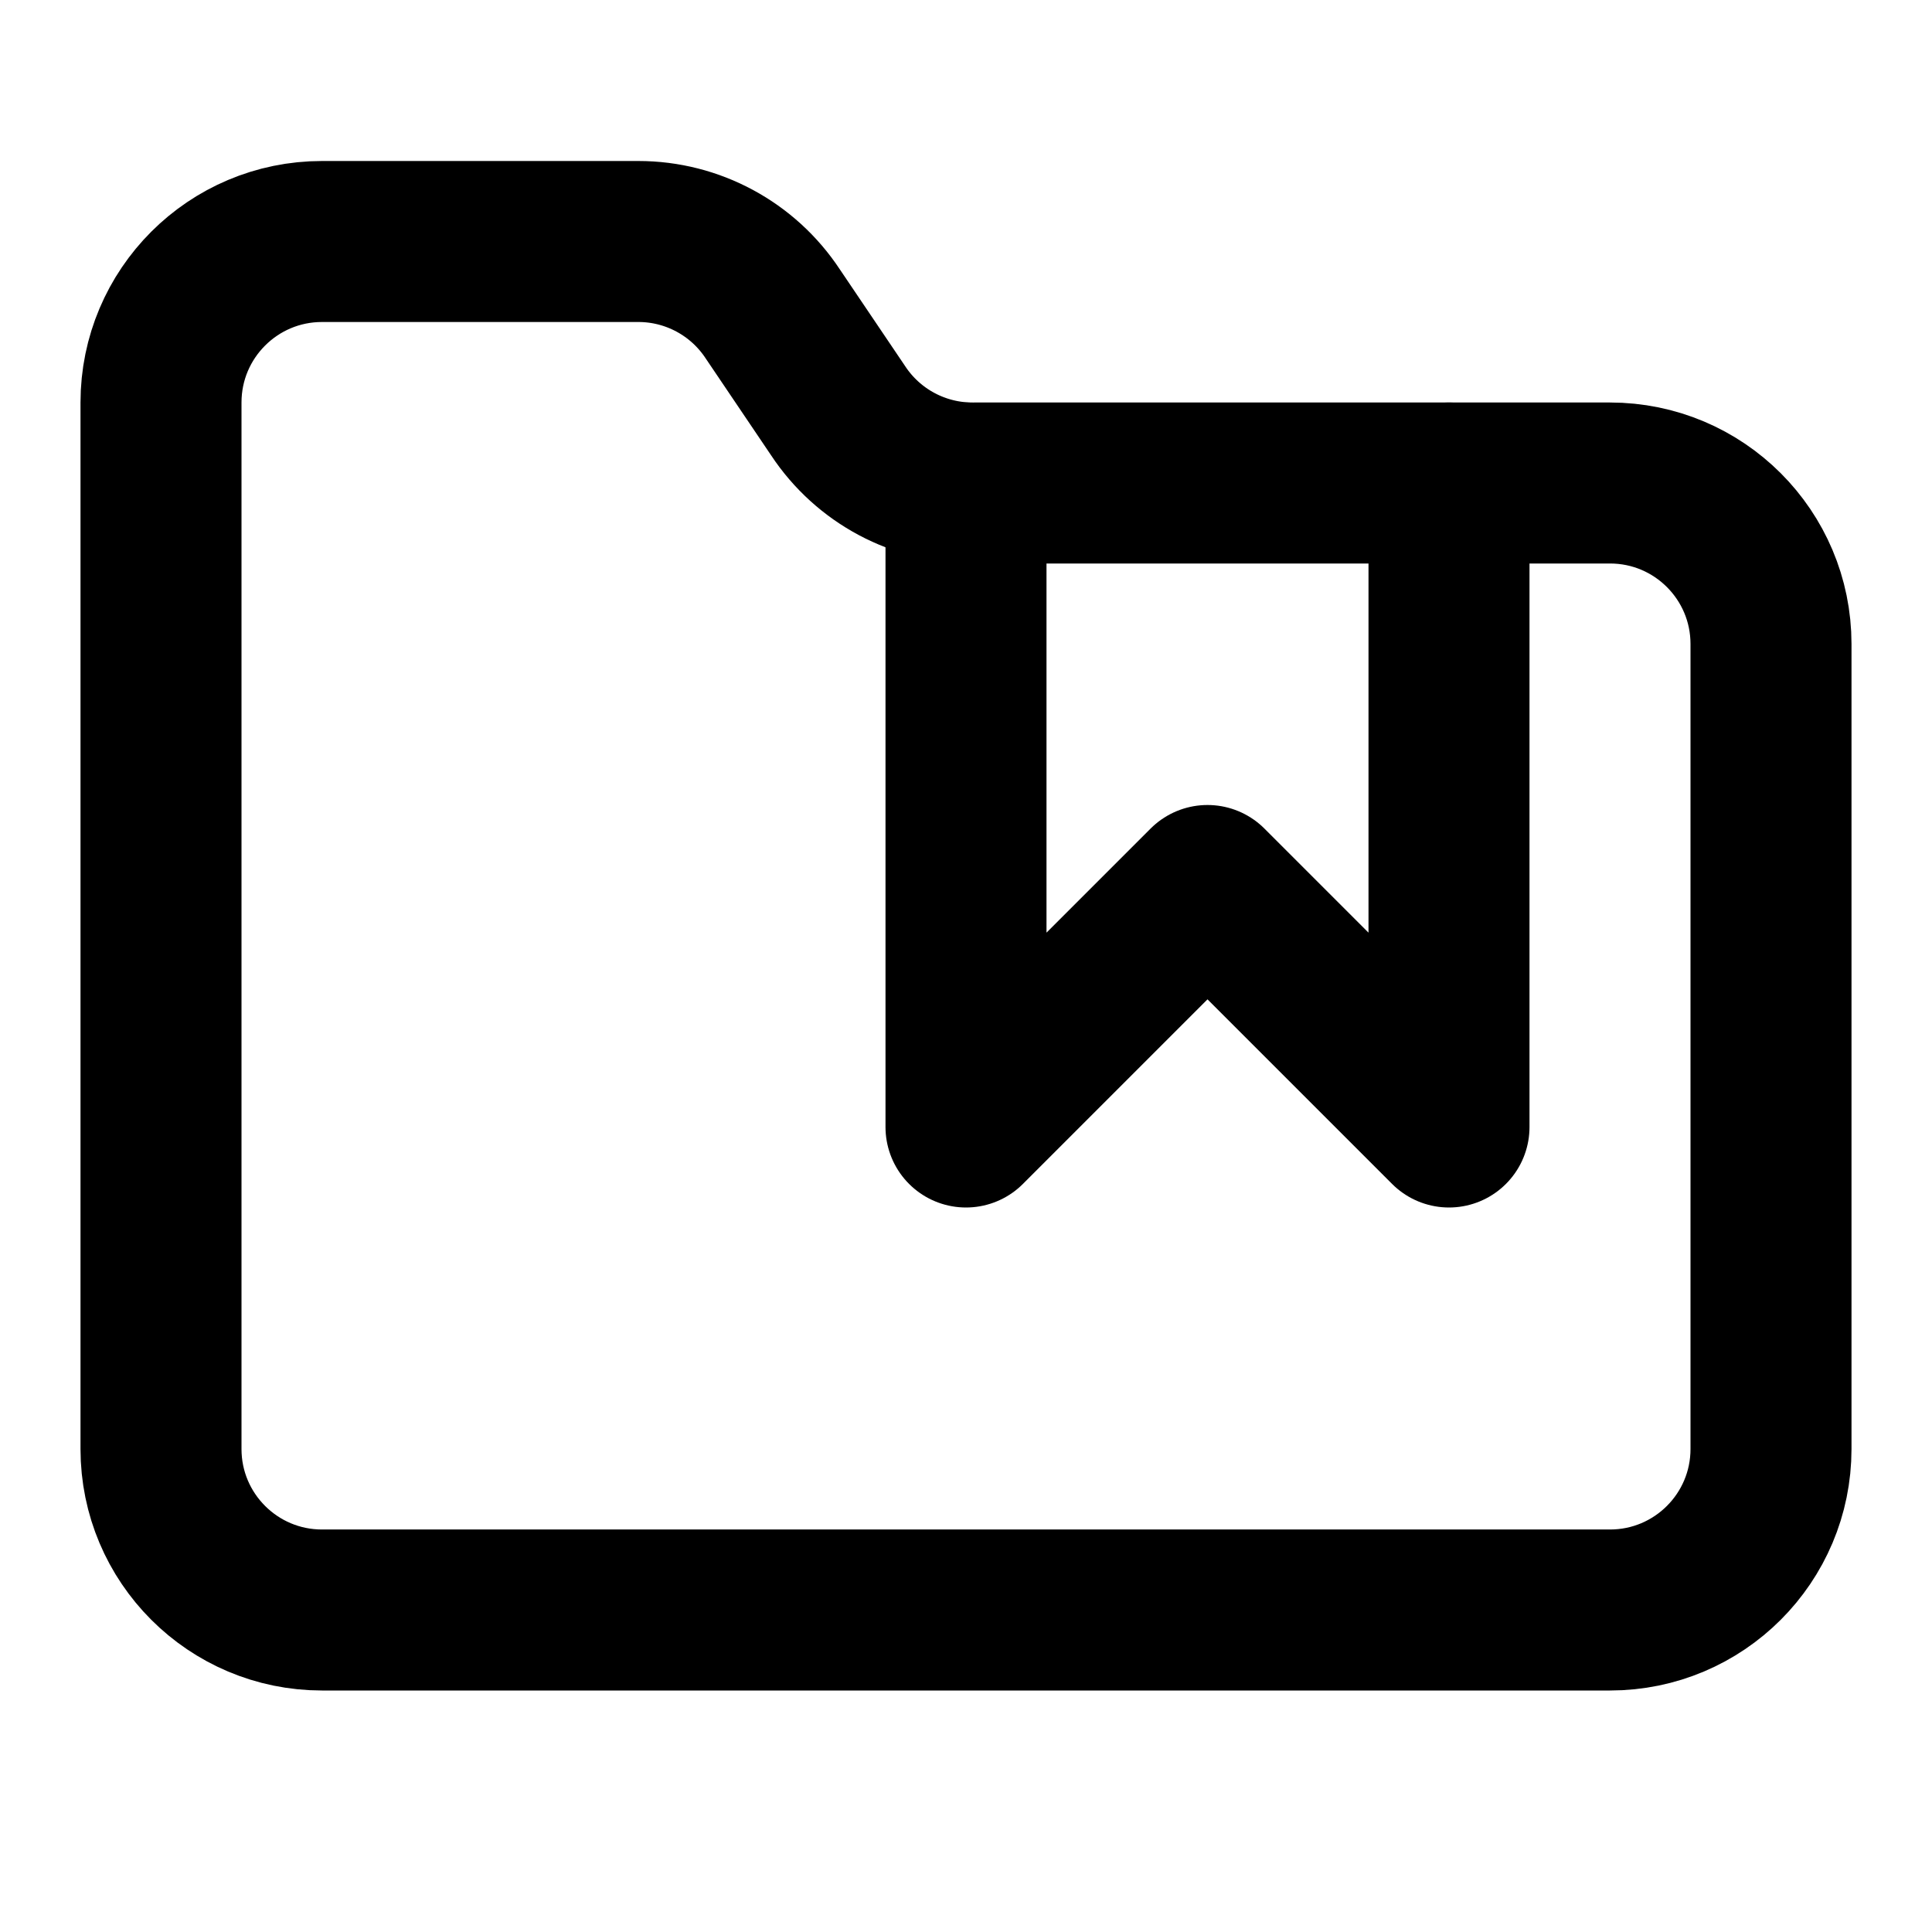
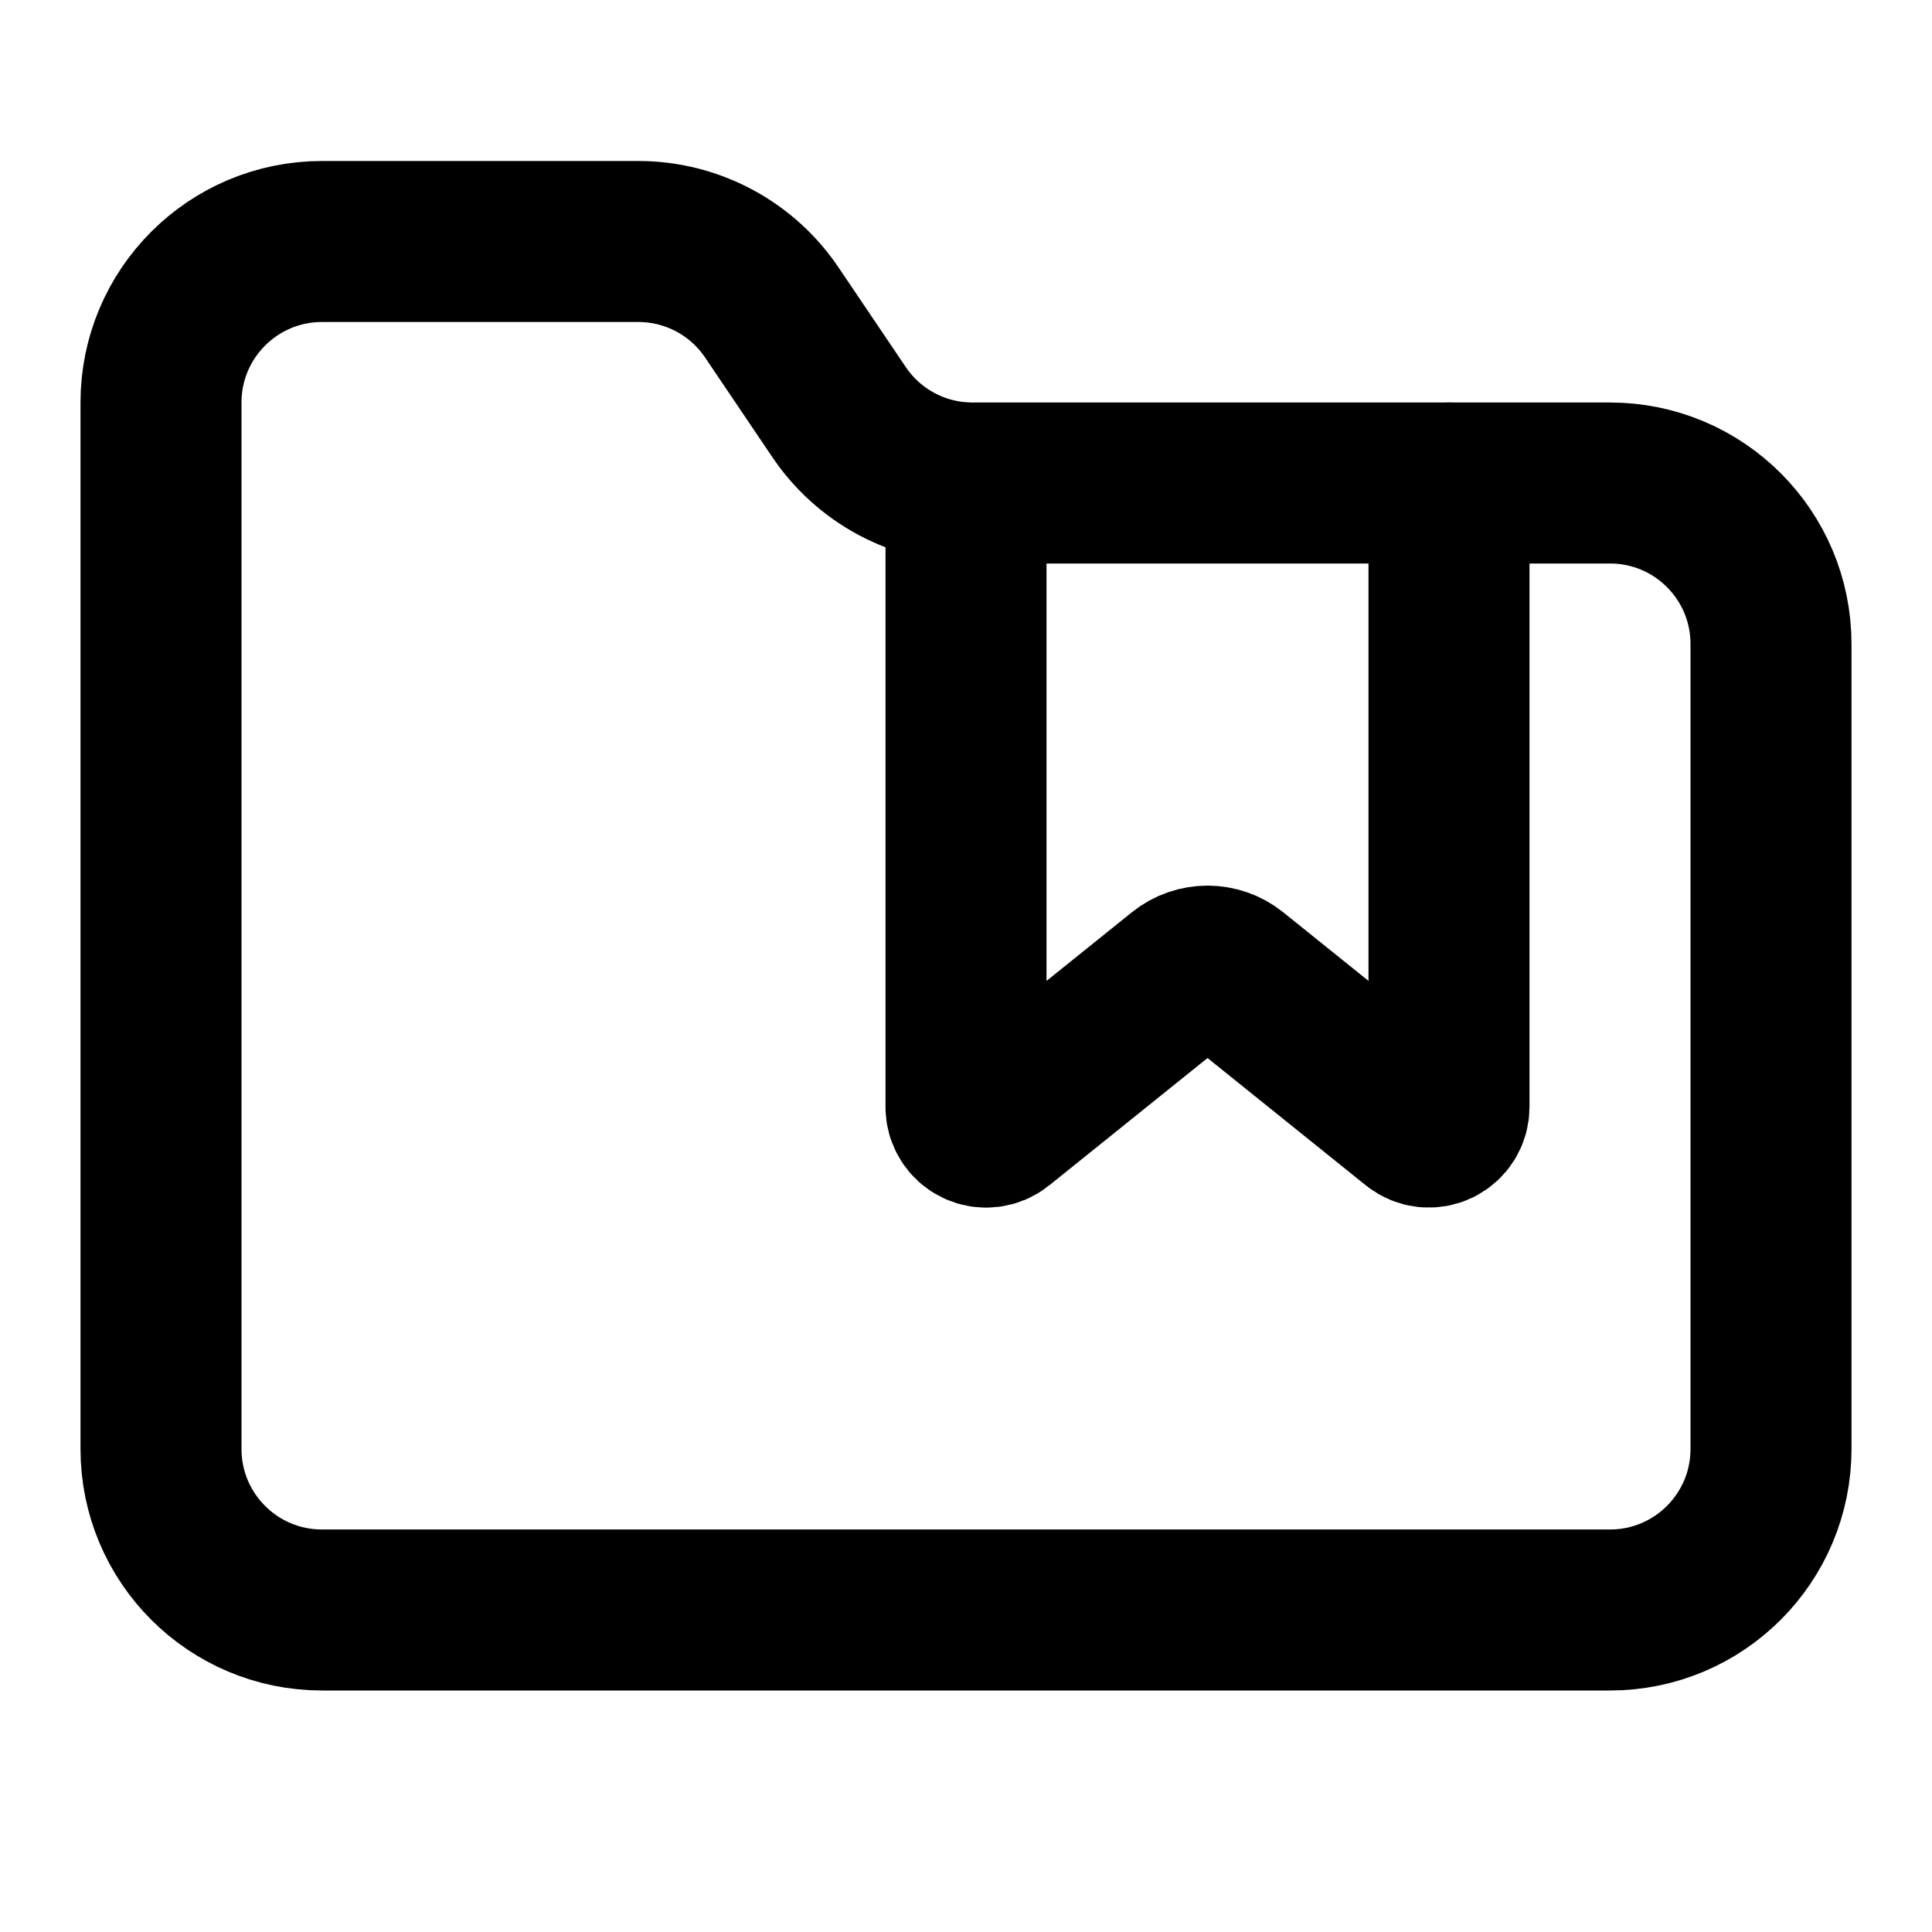
<svg xmlns="http://www.w3.org/2000/svg" fill="none" stroke="currentColor" stroke-linecap="round" stroke-linejoin="round" stroke-width="2" class="lucide lucide-folder-bookmark" viewBox="0 0 24 24">
-   <path d="M12 6v8l3-3 3 3V6" />
+   <path d="M12 6v7.751a.25.25 0 0 0 .407.195l2.28-1.834a.5.5 0 0 1 .627 0l2.28 1.834a.25.25 0 0 0 .406-.195V6" />
  <path d="M20 20a2 2 0 0 0 2-2V8a2 2 0 0 0-2-2h-7.9a2 2 0 0 1-1.69-.9L9.6 3.9A2 2 0 0 0 7.93 3H4a2 2 0 0 0-2 2v13a2 2 0 0 0 2 2z" />
</svg>
